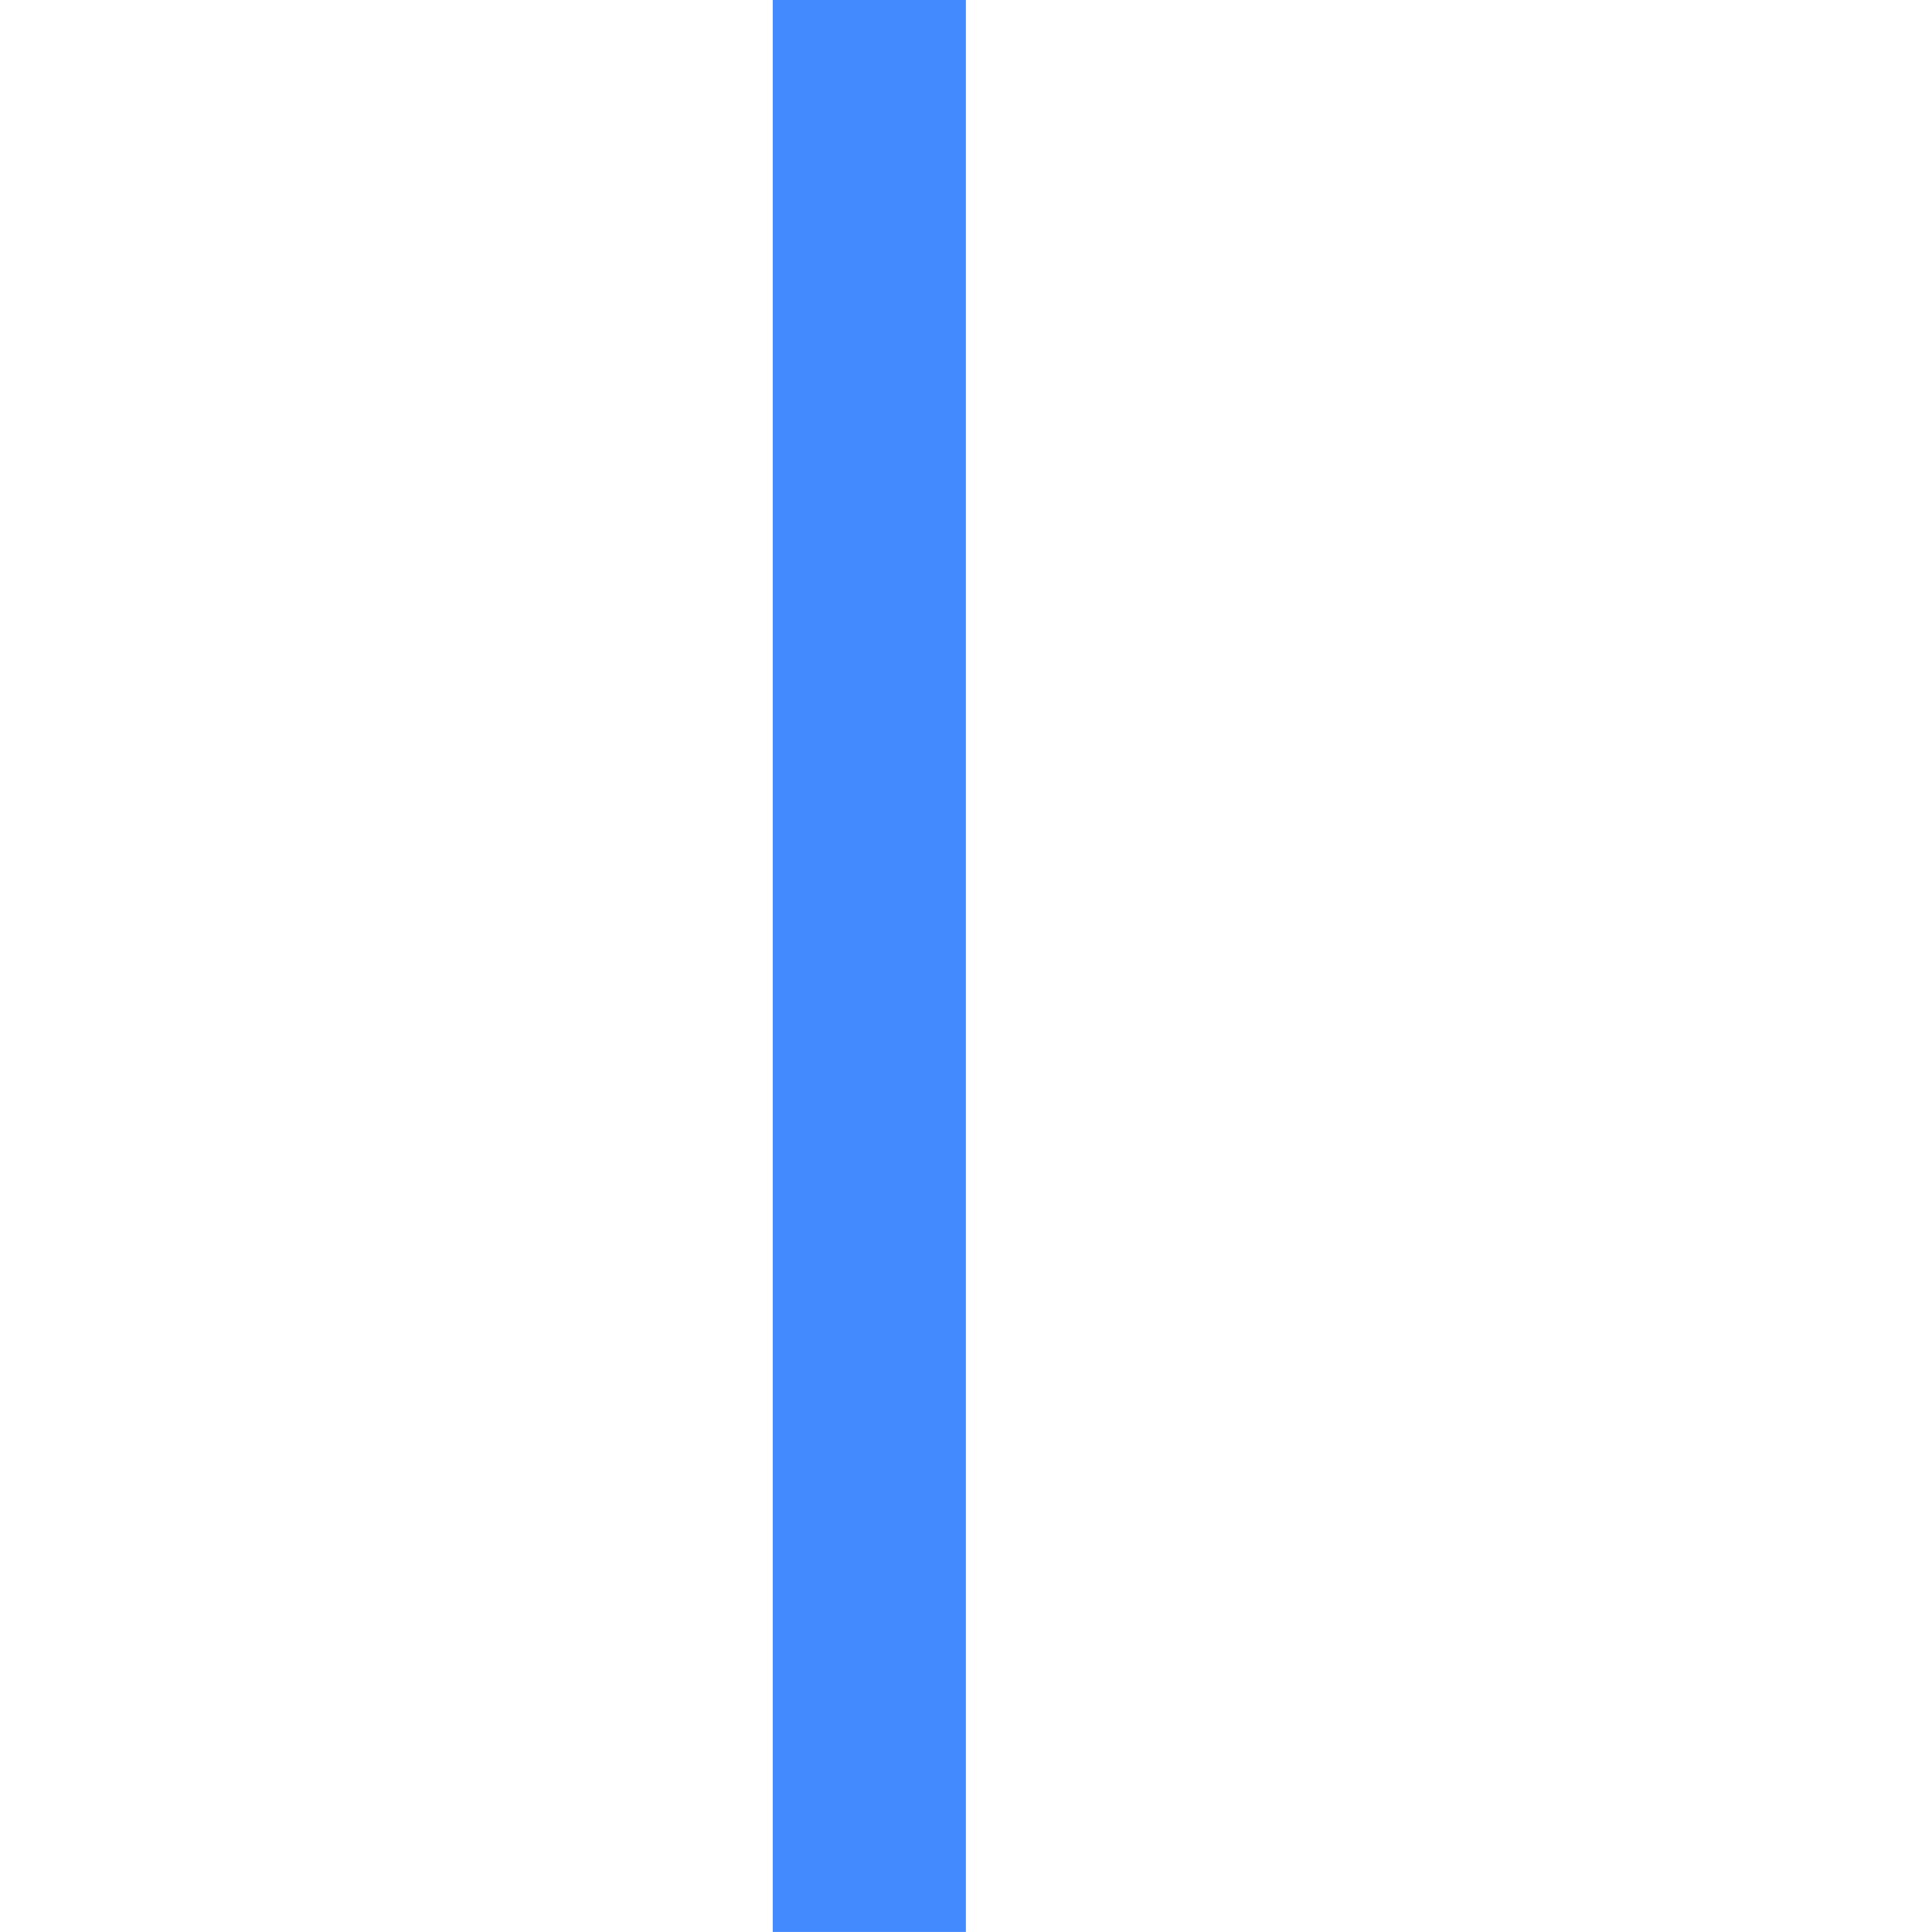
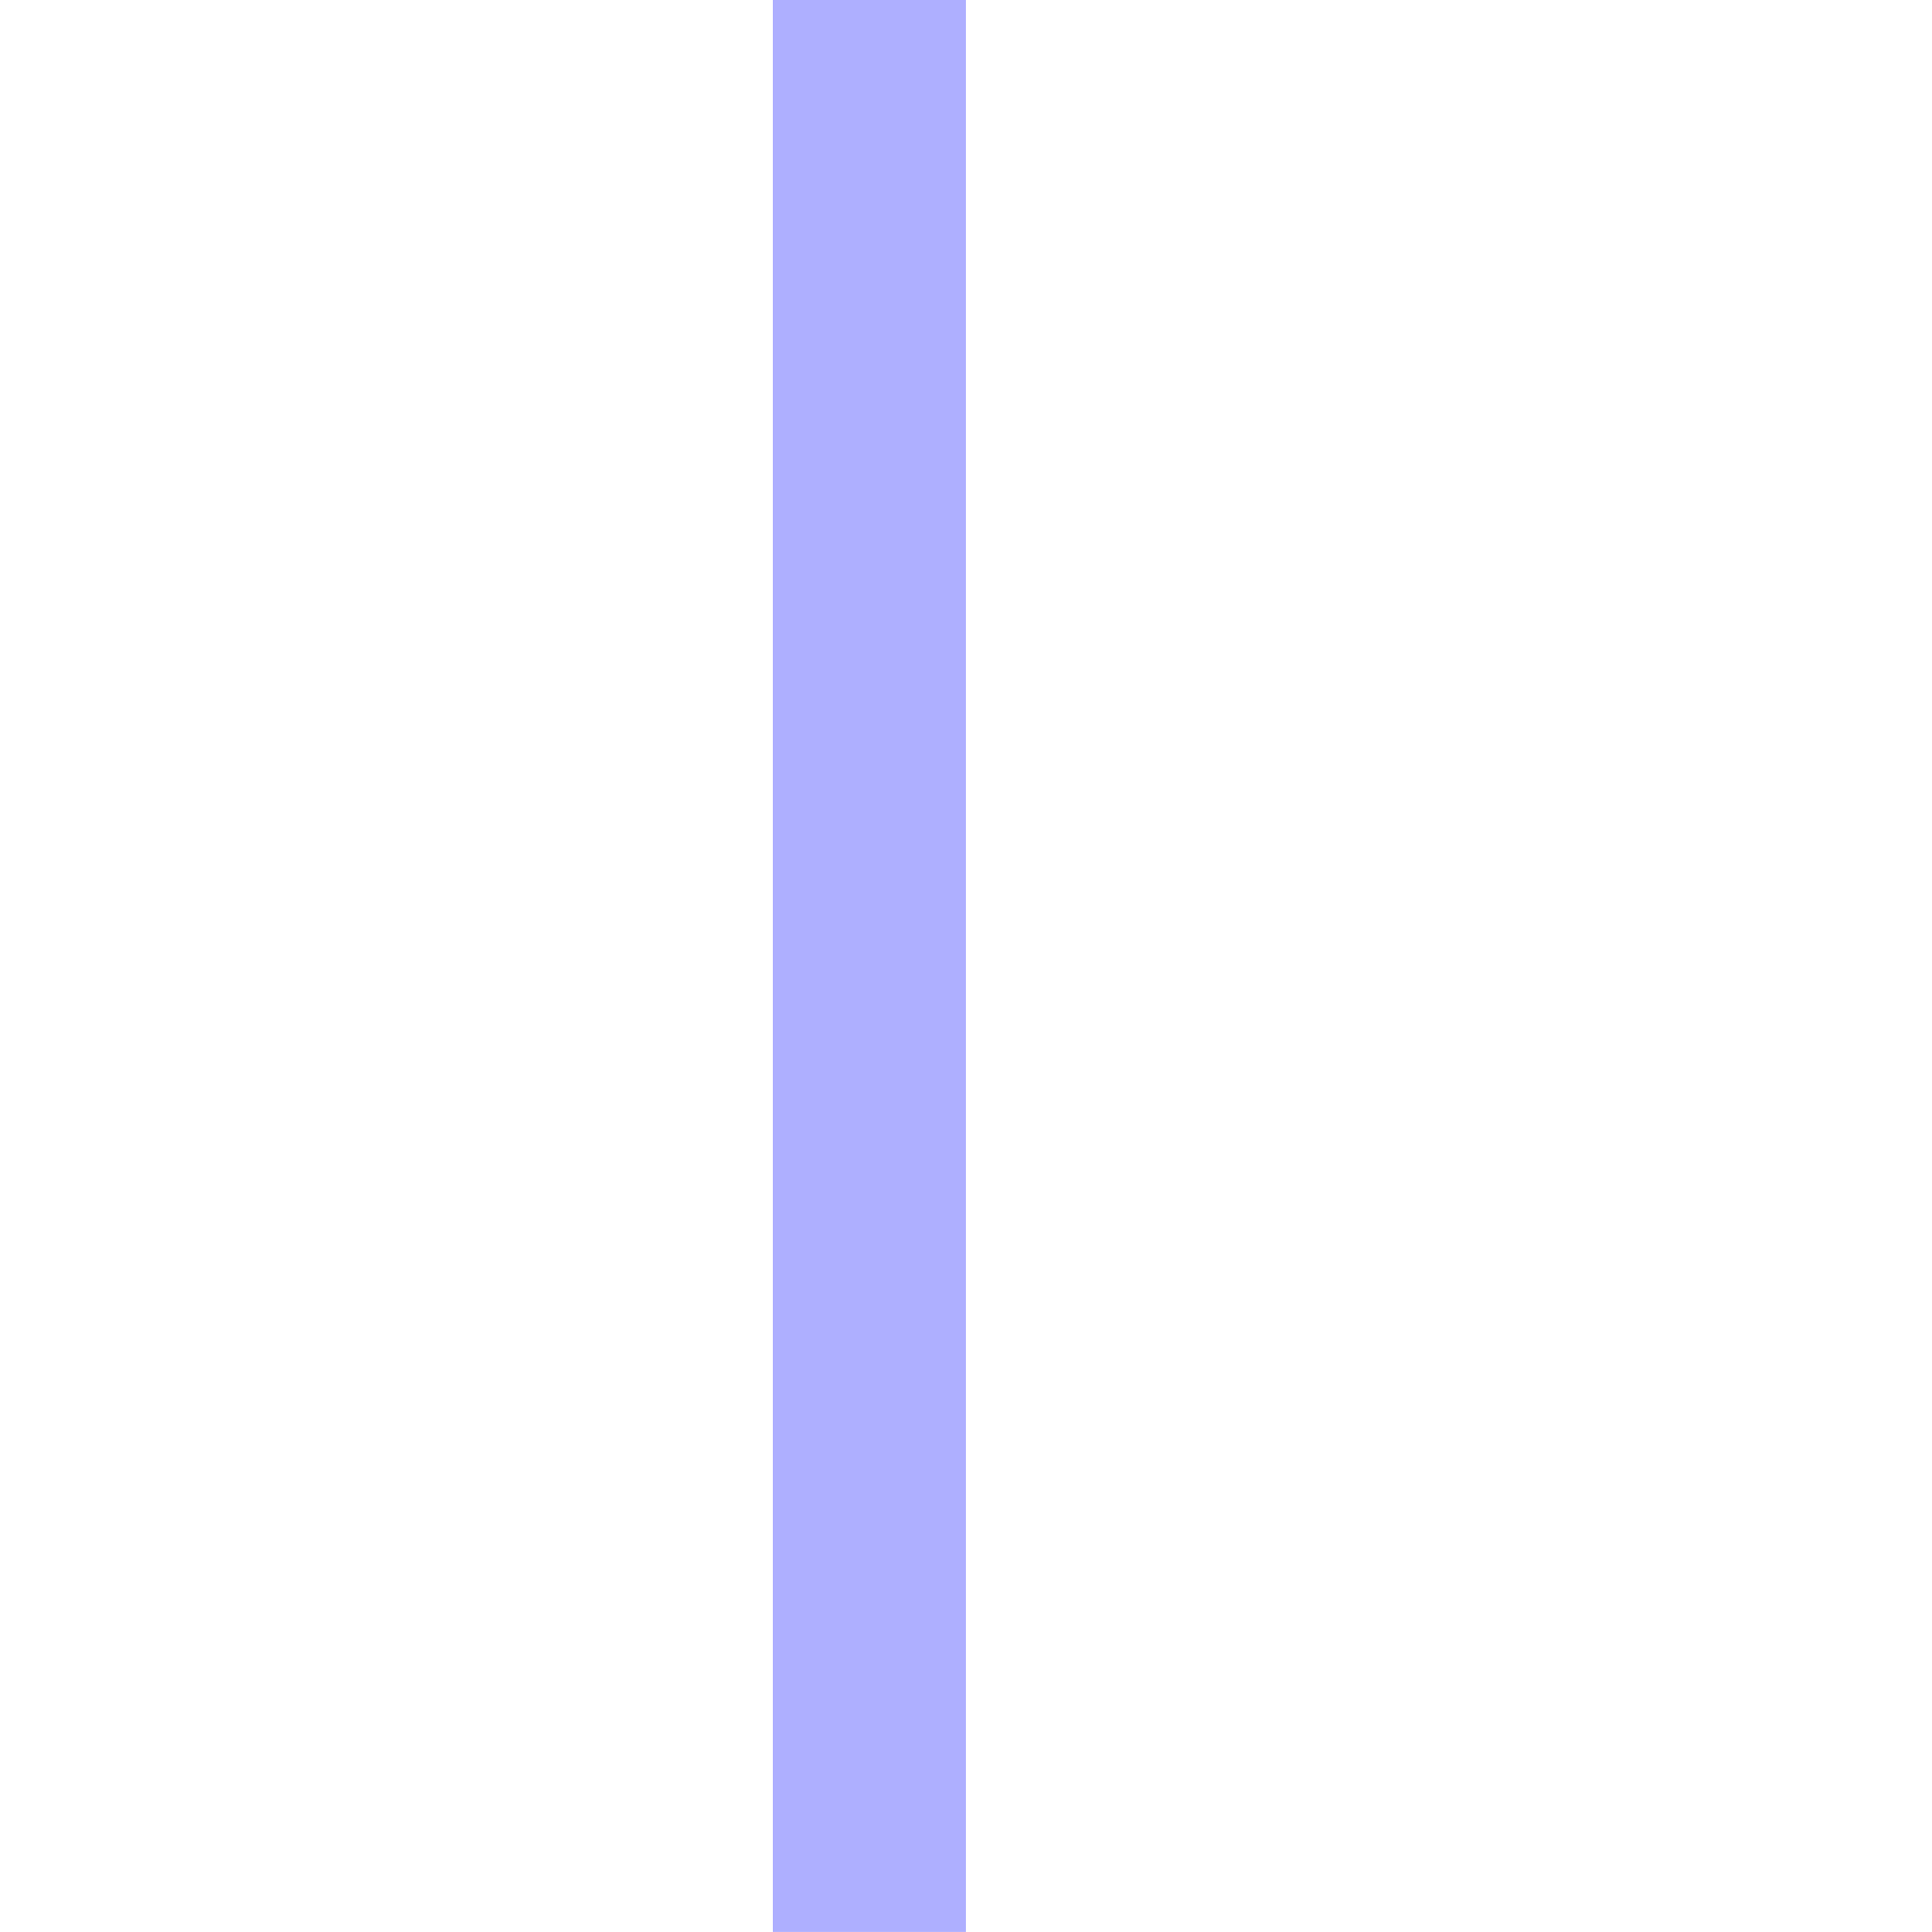
<svg xmlns="http://www.w3.org/2000/svg" width="20" height="20" viewBox="0 0 5.292 5.292" version="1.1" id="svg8">
  <defs id="defs2" />
  <g id="layer1" transform="translate(0,-291.7083)">
    <g id="g847" transform="matrix(0.05207439,0,0,0.05207453,-0.9012516,282.412)">
      <g id="g851">
        <g id="g1059" transform="matrix(1.998622,0,0,1.998619,17.32448,-313.5231)">
          <path style="opacity:1;fill:none;fill-opacity:0.494;stroke:#ffffff00;stroke-width:0.07;stroke-linecap:round;stroke-linejoin:round;stroke-miterlimit:4;stroke-dasharray:none;stroke-dashoffset:0;stroke-opacity:1;paint-order:stroke fill markers" d="M 25.4,271.6 -8.0000008e-7,246.2 H 50.8 Z" id="path883" />
          <path id="path880" d="m 25.4,271.6 25.4,25.4 H 0 Z" style="opacity:1;fill:none;fill-opacity:0.494;stroke:#ffffff00;stroke-width:0.07;stroke-linecap:round;stroke-linejoin:round;stroke-miterlimit:4;stroke-dasharray:none;stroke-dashoffset:0;stroke-opacity:1;paint-order:stroke fill markers" />
          <rect ry="5.053" y="253.849" x="7.649" height="35.529" width="35.529" id="rect870" style="opacity:1;fill:none;fill-opacity:0.494;stroke:#ffffff00;stroke-width:0.062;stroke-linecap:round;stroke-linejoin:round;stroke-miterlimit:4;stroke-dasharray:none;stroke-dashoffset:0;stroke-opacity:1;paint-order:stroke fill markers" />
          <circle r="25.397" cy="271.6" cx="25.4" id="path872" style="opacity:1;fill:none;fill-opacity:0.494;stroke:#ffffff00;stroke-width:0.076;stroke-linecap:round;stroke-linejoin:round;stroke-miterlimit:4;stroke-dasharray:none;stroke-dashoffset:0;stroke-opacity:1;paint-order:stroke fill markers" />
          <circle transform="rotate(-45)" cx="-174.09" cy="210.011" r="12.656" id="path876" style="opacity:1;fill:none;fill-opacity:0.494;stroke:#ffffff00;stroke-width:0.074;stroke-linecap:round;stroke-linejoin:round;stroke-miterlimit:4;stroke-dasharray:none;stroke-dashoffset:0;stroke-opacity:1;paint-order:stroke fill markers" />
          <path id="path904" d="m 25.4,271.6 -25.4,25.4 v -50.8 z" style="opacity:1;fill:none;fill-opacity:0.494;stroke:#ffffff00;stroke-width:0.07;stroke-linecap:round;stroke-linejoin:round;stroke-miterlimit:4;stroke-dasharray:none;stroke-dashoffset:0;stroke-opacity:1;paint-order:stroke fill markers" />
          <path style="opacity:1;fill:none;fill-opacity:0.494;stroke:#ffffff00;stroke-width:0.07;stroke-linecap:round;stroke-linejoin:round;stroke-miterlimit:4;stroke-dasharray:none;stroke-dashoffset:0;stroke-opacity:1;paint-order:stroke fill markers" d="m 25.4,271.6 25.4,-25.4 v 50.8 z" id="path906" />
          <rect ry="5.051" y="256.393" x="2.566" height="30.44" width="45.694" id="rect837" style="opacity:1;fill:none;fill-opacity:0.494;stroke:#ffffff00;stroke-width:0.066;stroke-linecap:round;stroke-linejoin:round;stroke-miterlimit:4;stroke-dasharray:none;stroke-dashoffset:0;stroke-opacity:1;paint-order:stroke fill markers" />
          <rect style="opacity:1;fill:none;fill-opacity:0.494;stroke:#ffffff00;stroke-width:0.066;stroke-linecap:round;stroke-linejoin:round;stroke-miterlimit:4;stroke-dasharray:none;stroke-dashoffset:0;stroke-opacity:1;paint-order:stroke fill markers" id="rect831" width="45.694" height="30.441" x="248.766" y="-40.633" ry="5.051" transform="rotate(90)" />
        </g>
      </g>
    </g>
    <path style="opacity:1;fill:#ffc107;fill-opacity:1;stroke:none;stroke-width:0.386;stroke-miterlimit:4;stroke-dasharray:none;stroke-opacity:1" d="m 50.206,401.677 c 110.217,0.713 55.109,0.356 0,0 z" id="rect997" />
    <g id="layer1-5" transform="translate(-49.82829,-54.46449)">
      <g id="g839" transform="translate(45.59496,51.81866)">
-         <rect style="opacity:1;fill:#448aff;fill-opacity:1;stroke:none;stroke-width:1.673;stroke-linecap:round;stroke-linejoin:round;stroke-miterlimit:4;stroke-dasharray:none;stroke-dashoffset:0;stroke-opacity:1" id="rect834" width="0.529" height="5.292" x="6.35" y="294.354" />
+         <rect style="opacity:1;fill:#aeafff;fill-opacity:1;stroke:none;stroke-width:1.673;stroke-linecap:round;stroke-linejoin:round;stroke-miterlimit:4;stroke-dasharray:none;stroke-dashoffset:0;stroke-opacity:1" id="rect834" width="0.529" height="5.292" x="6.35" y="294.354" />
      </g>
    </g>
  </g>
</svg>
